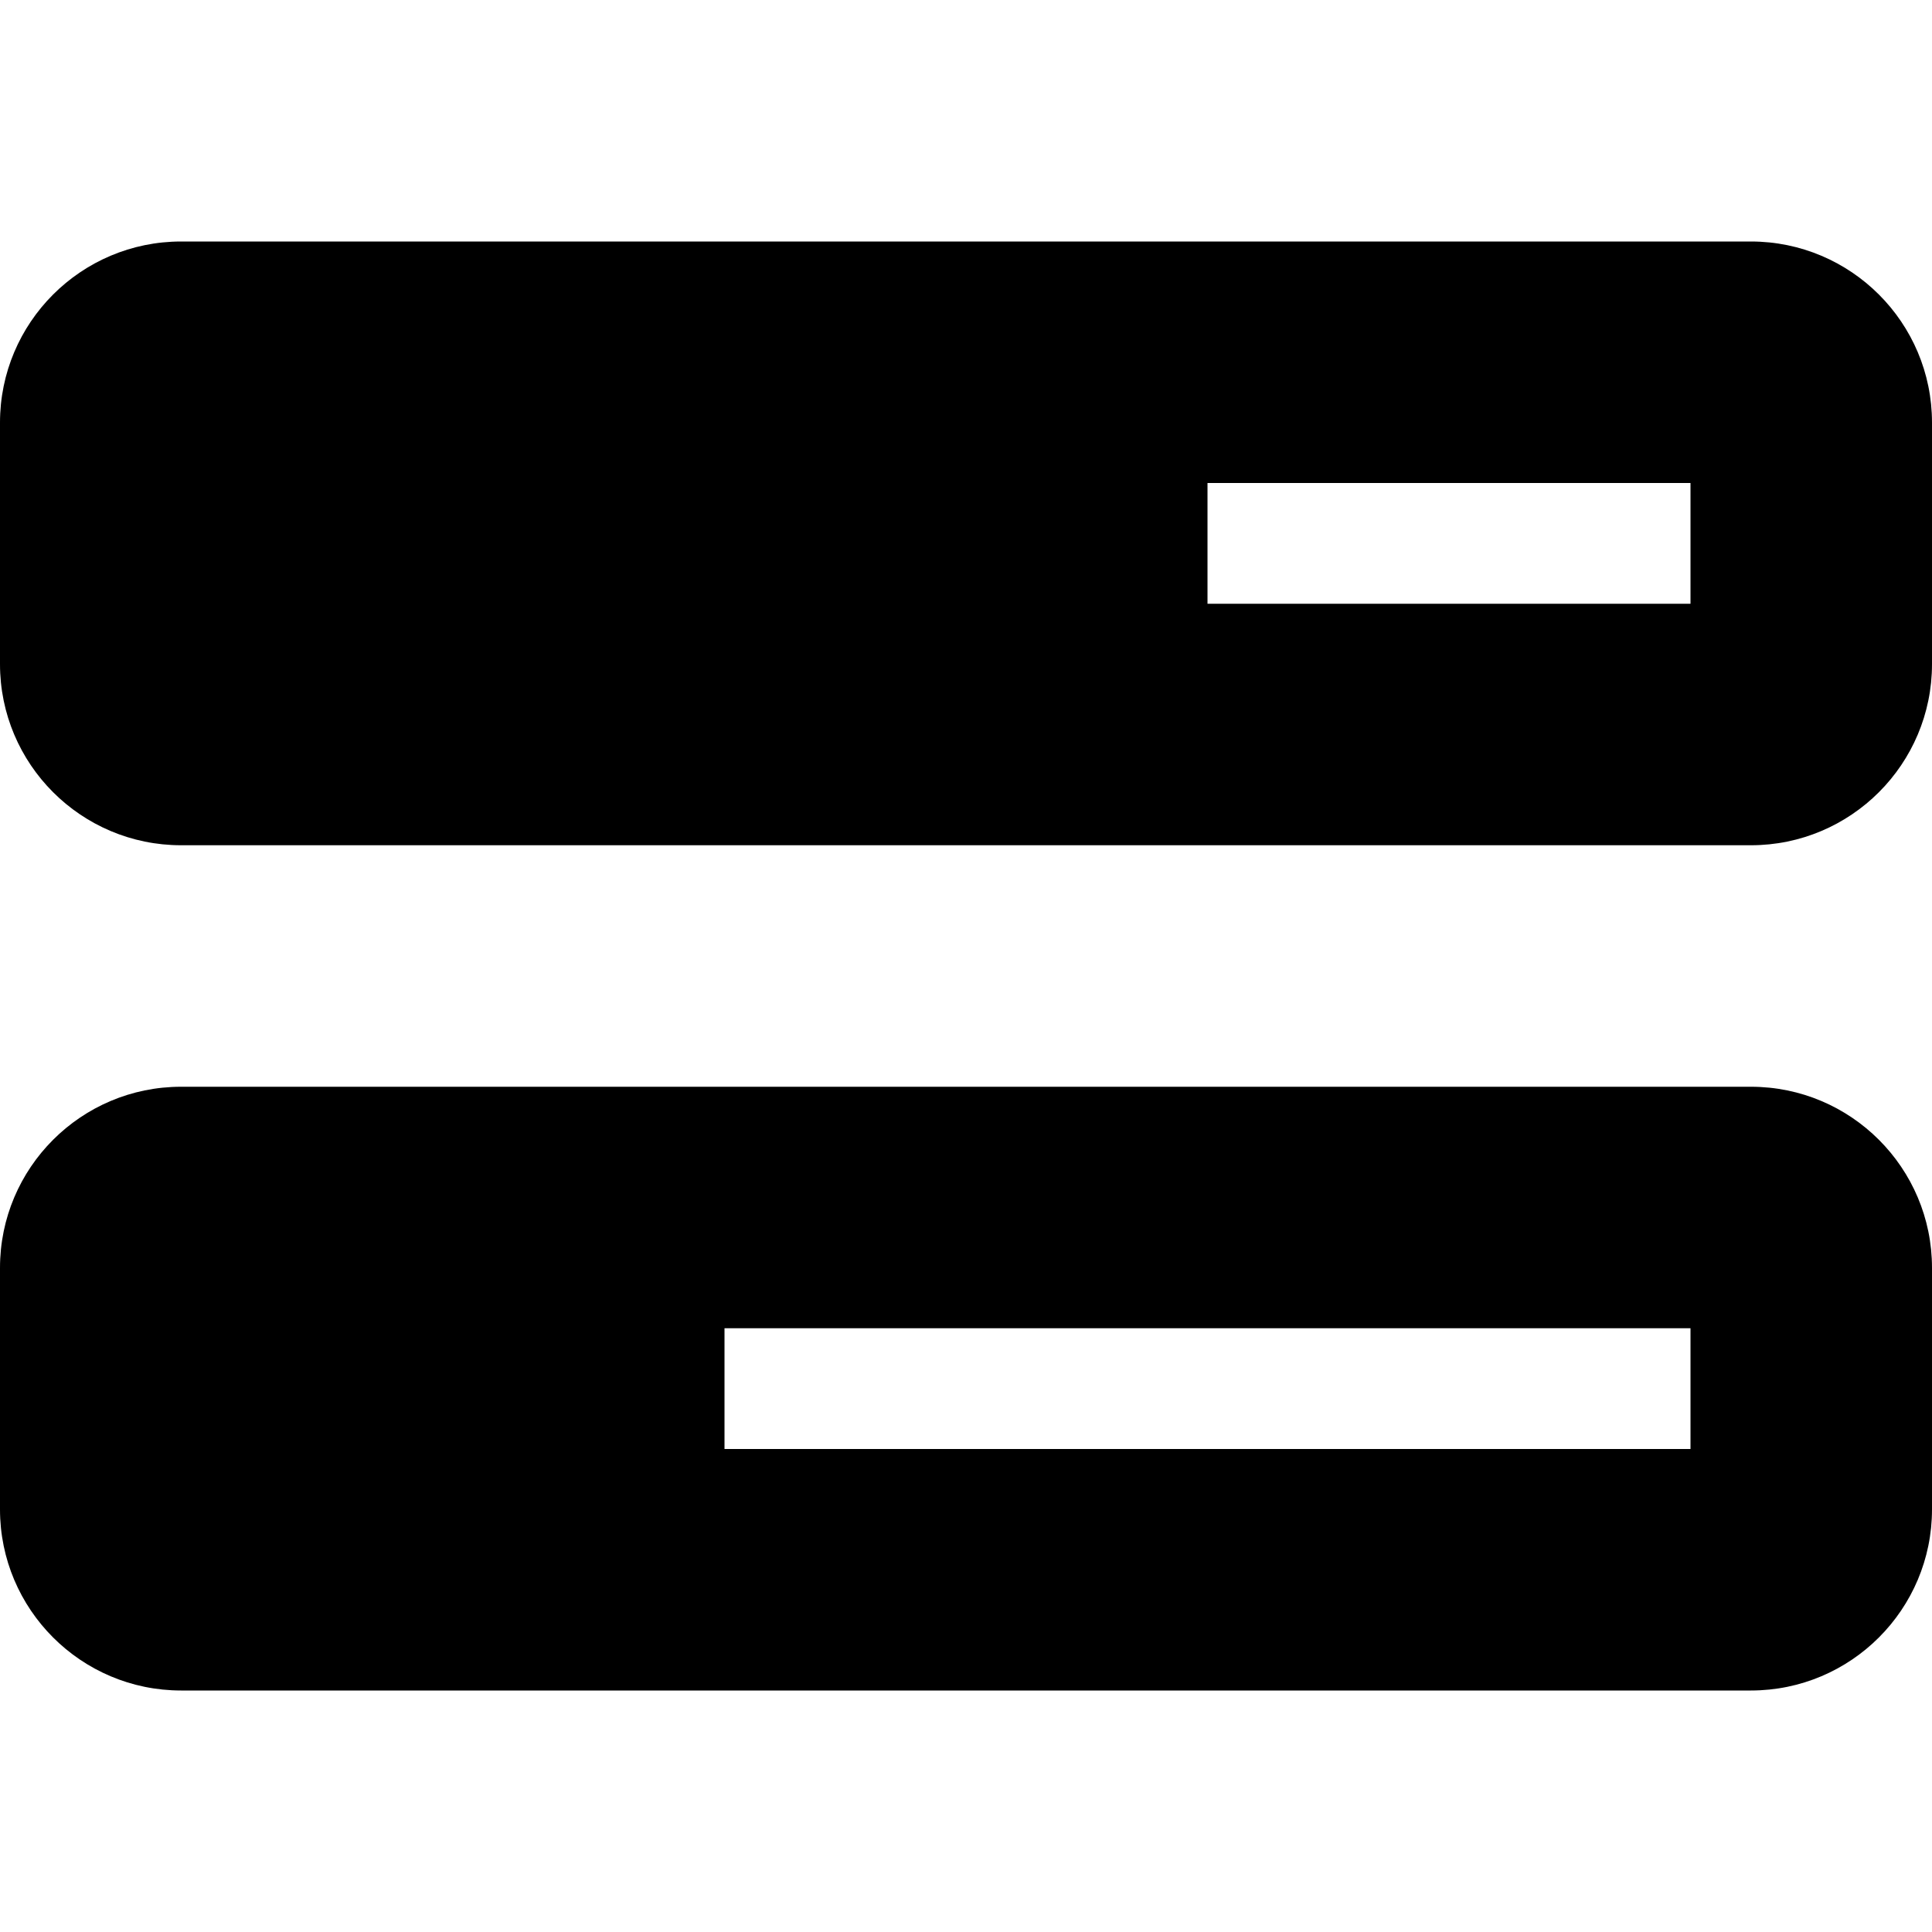
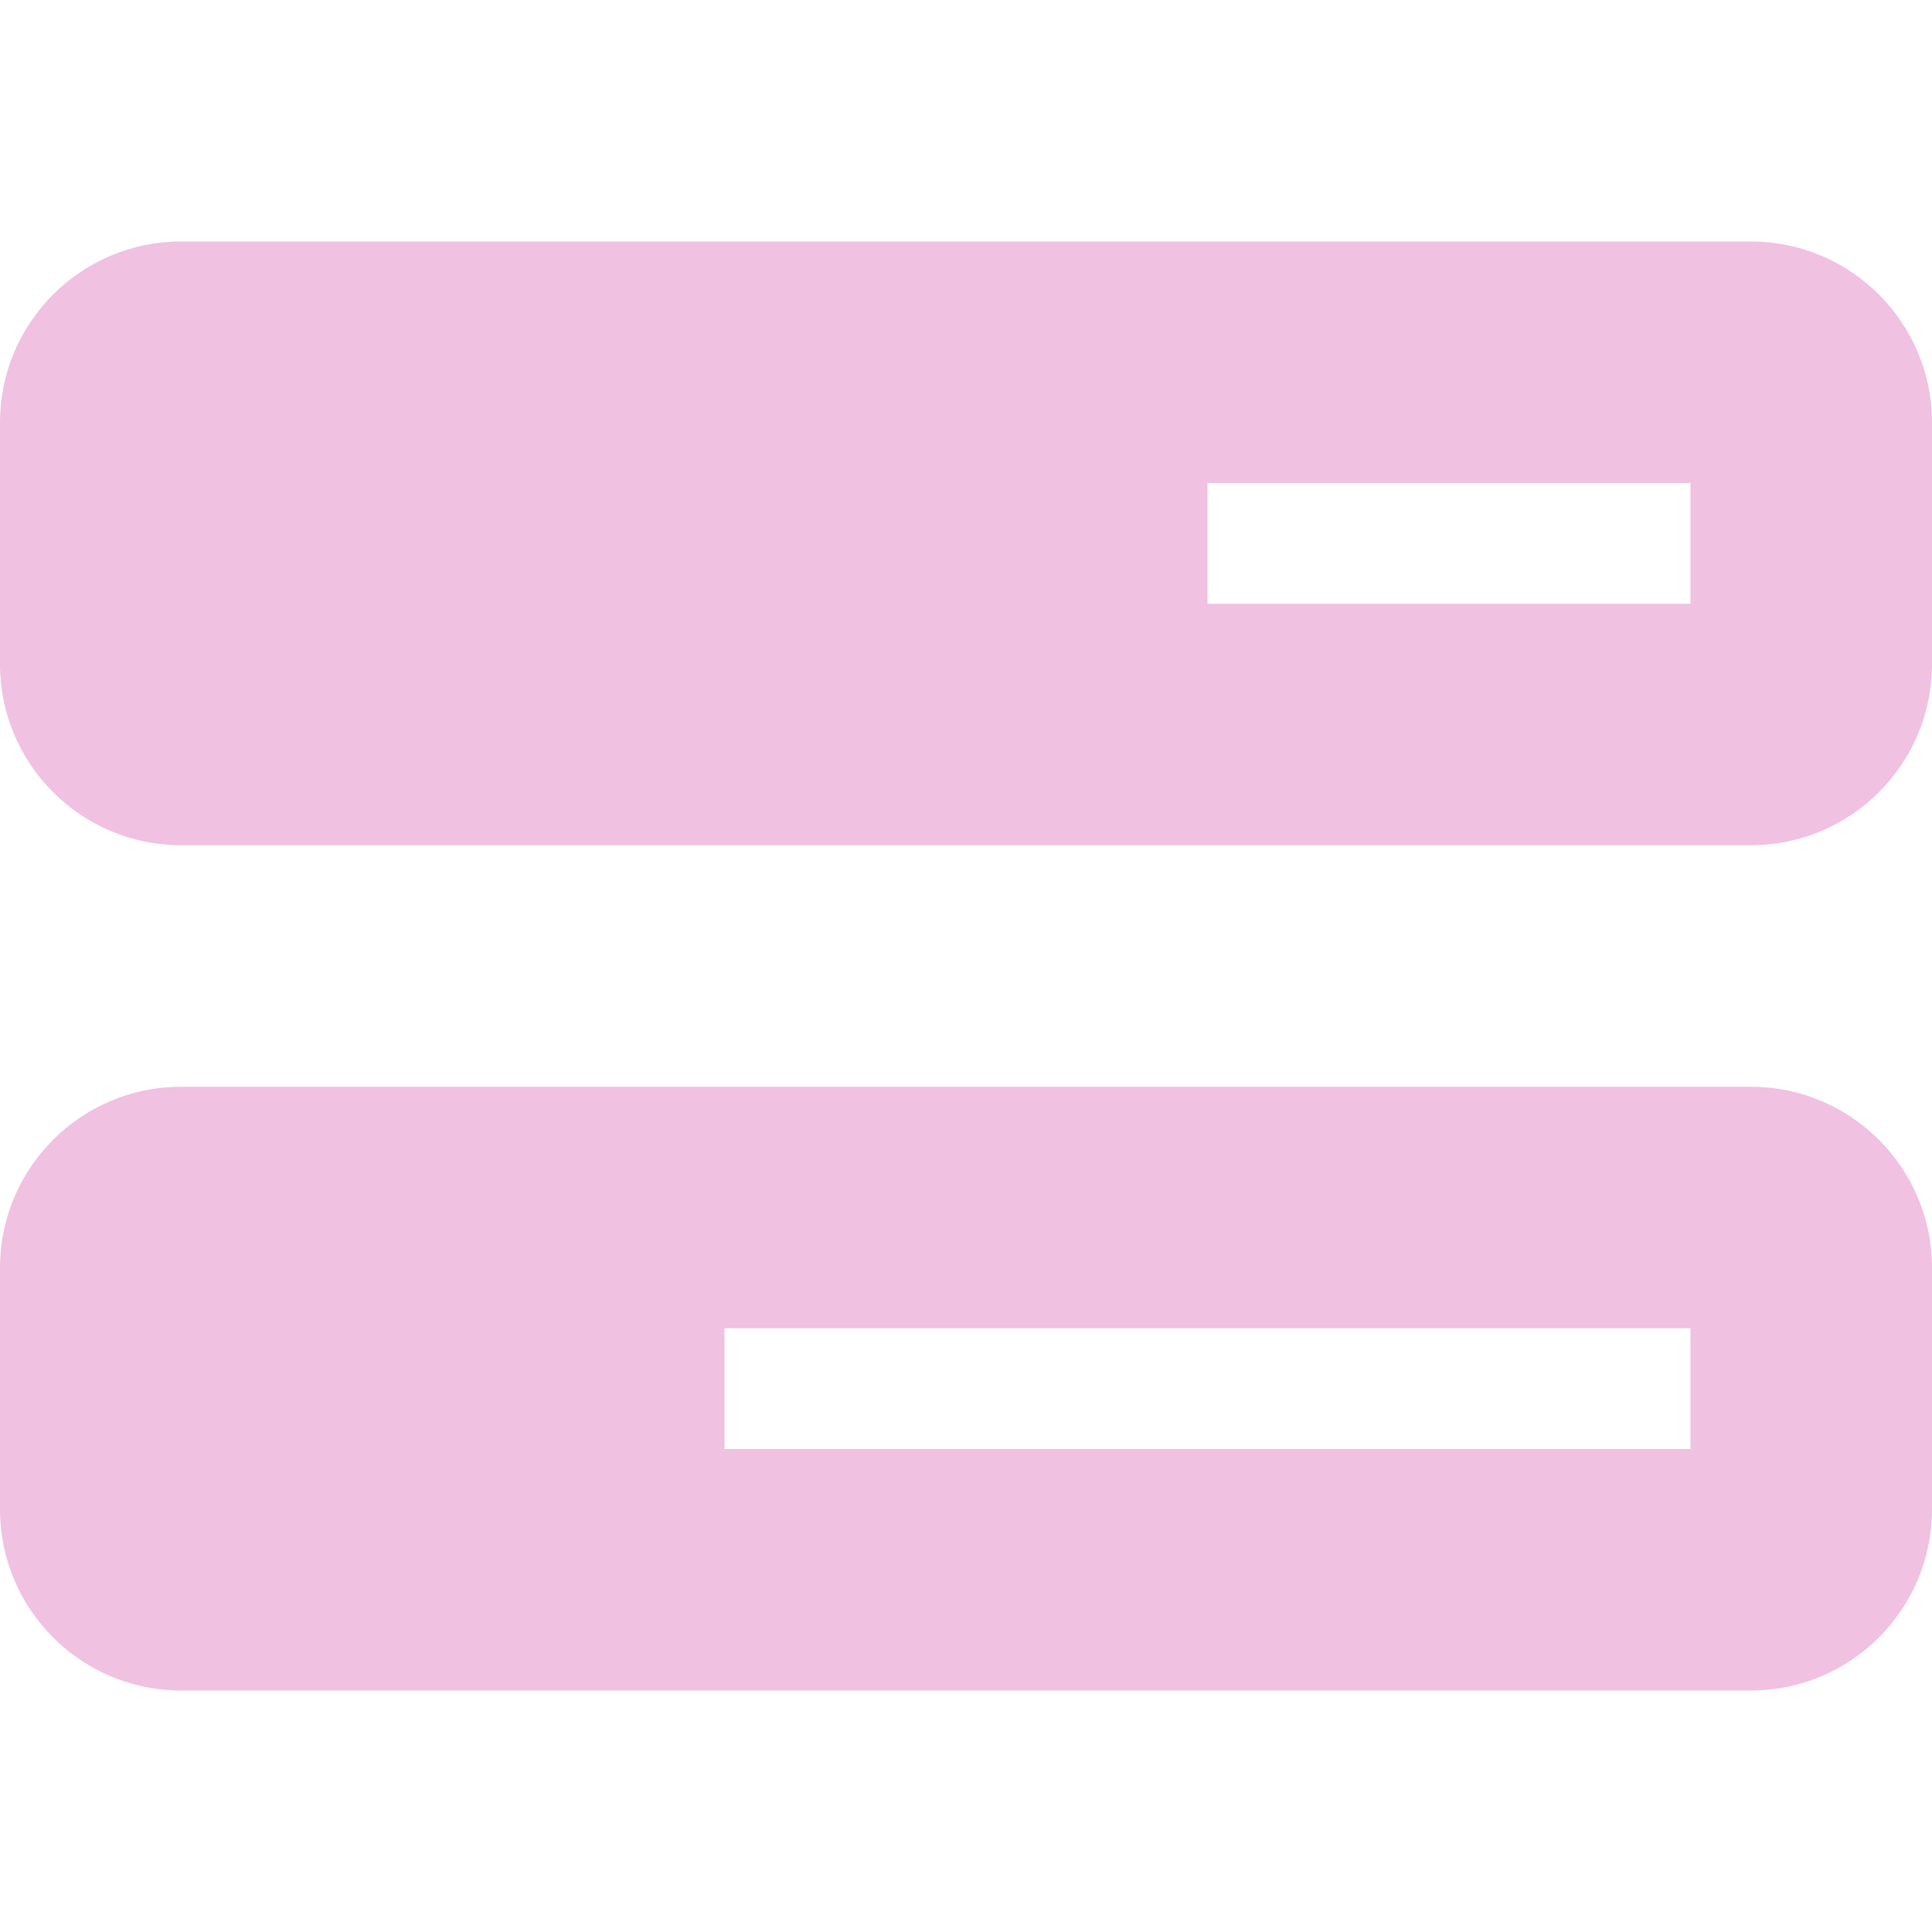
- <svg xmlns="http://www.w3.org/2000/svg" viewBox="0 0 512 512">
-   <path d="M448 160H320V128H448v32zM48 64C21.5 64 0 85.5 0 112v64c0 26.5 21.5 48 48 48H464c26.5 0 48-21.5 48-48V112c0-26.5-21.5-48-48-48H48zM448 352v32H192V352H448zM48 288c-26.5 0-48 21.5-48 48v64c0 26.5 21.5 48 48 48H464c26.5 0 48-21.5 48-48V336c0-26.5-21.5-48-48-48H48z" />
+ <svg xmlns="http://www.w3.org/2000/svg" width="512" height="512" viewBox="0 0 512 512" fill="none">
+   <path d="M448 160H320V128H448V160ZM48 64C21.5 64 0 85.5 0 112V176C0 202.5 21.5 224 48 224H464C490.5 224 512 202.5 512 176V112C512 85.5 490.5 64 464 64H48ZM448 352V384H192V352H448ZM48 288C21.5 288 0 309.5 0 336V400C0 426.5 21.5 448 48 448H464C490.5 448 512 426.5 512 400V336C512 309.5 490.5 288 464 288H48Z" fill="#F0C1E1" />
</svg>
